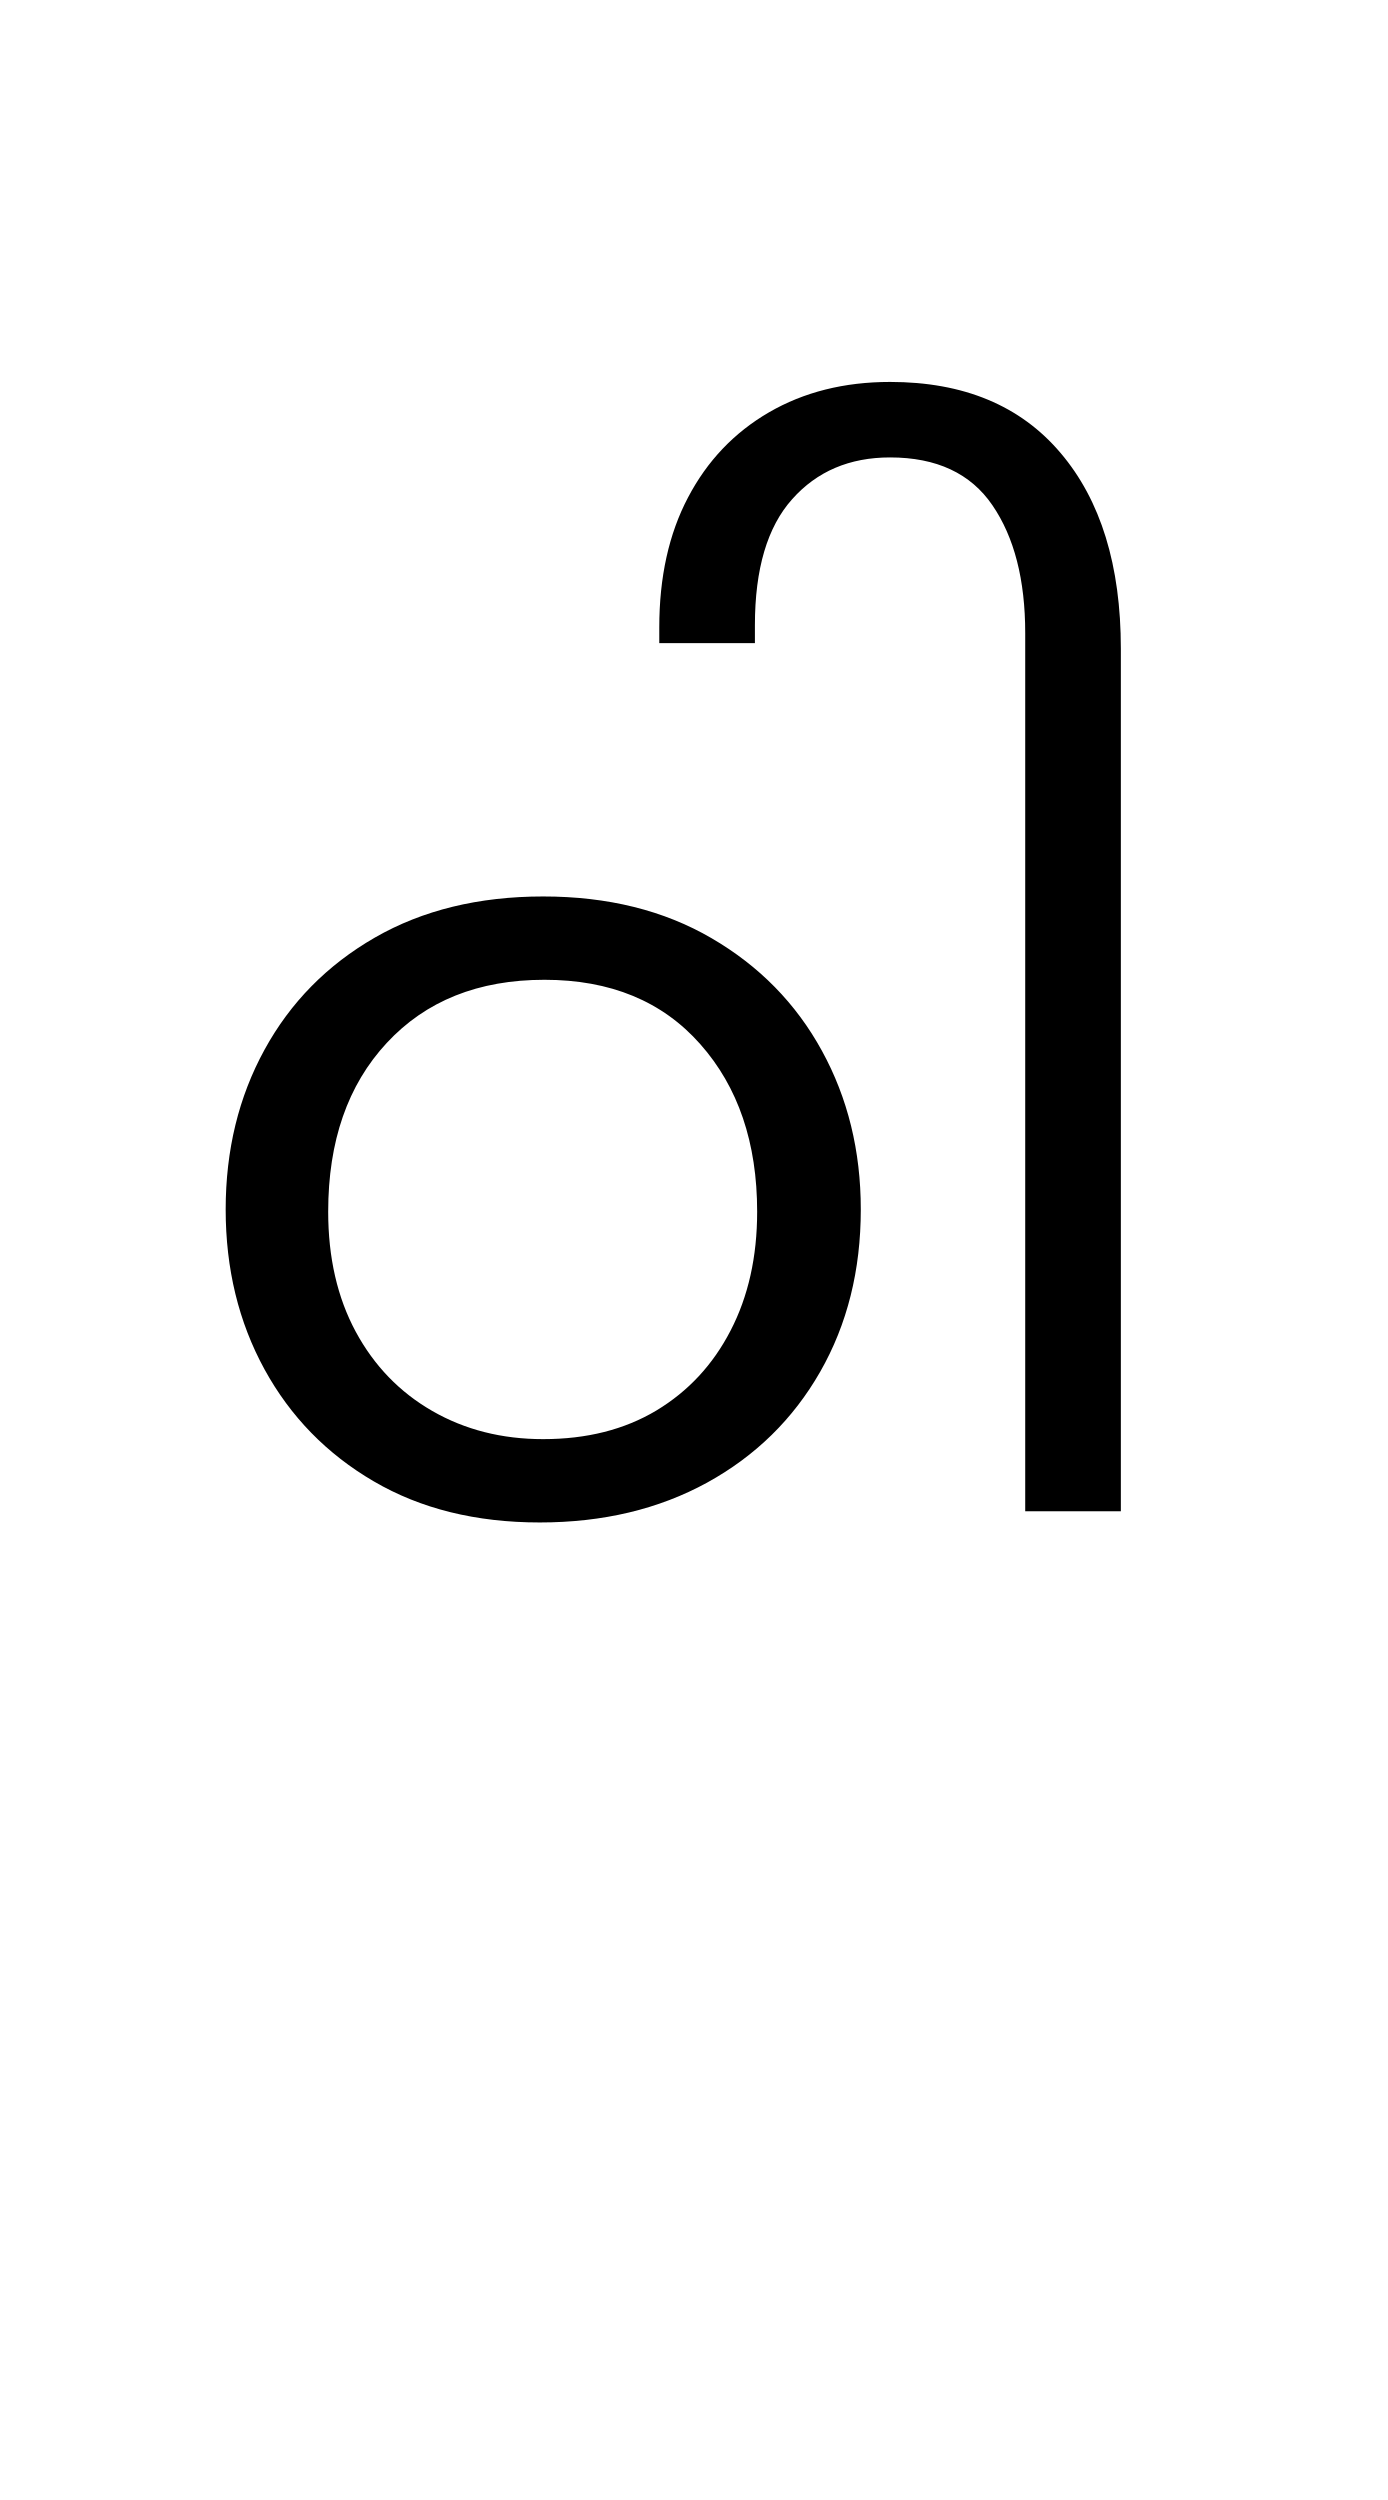
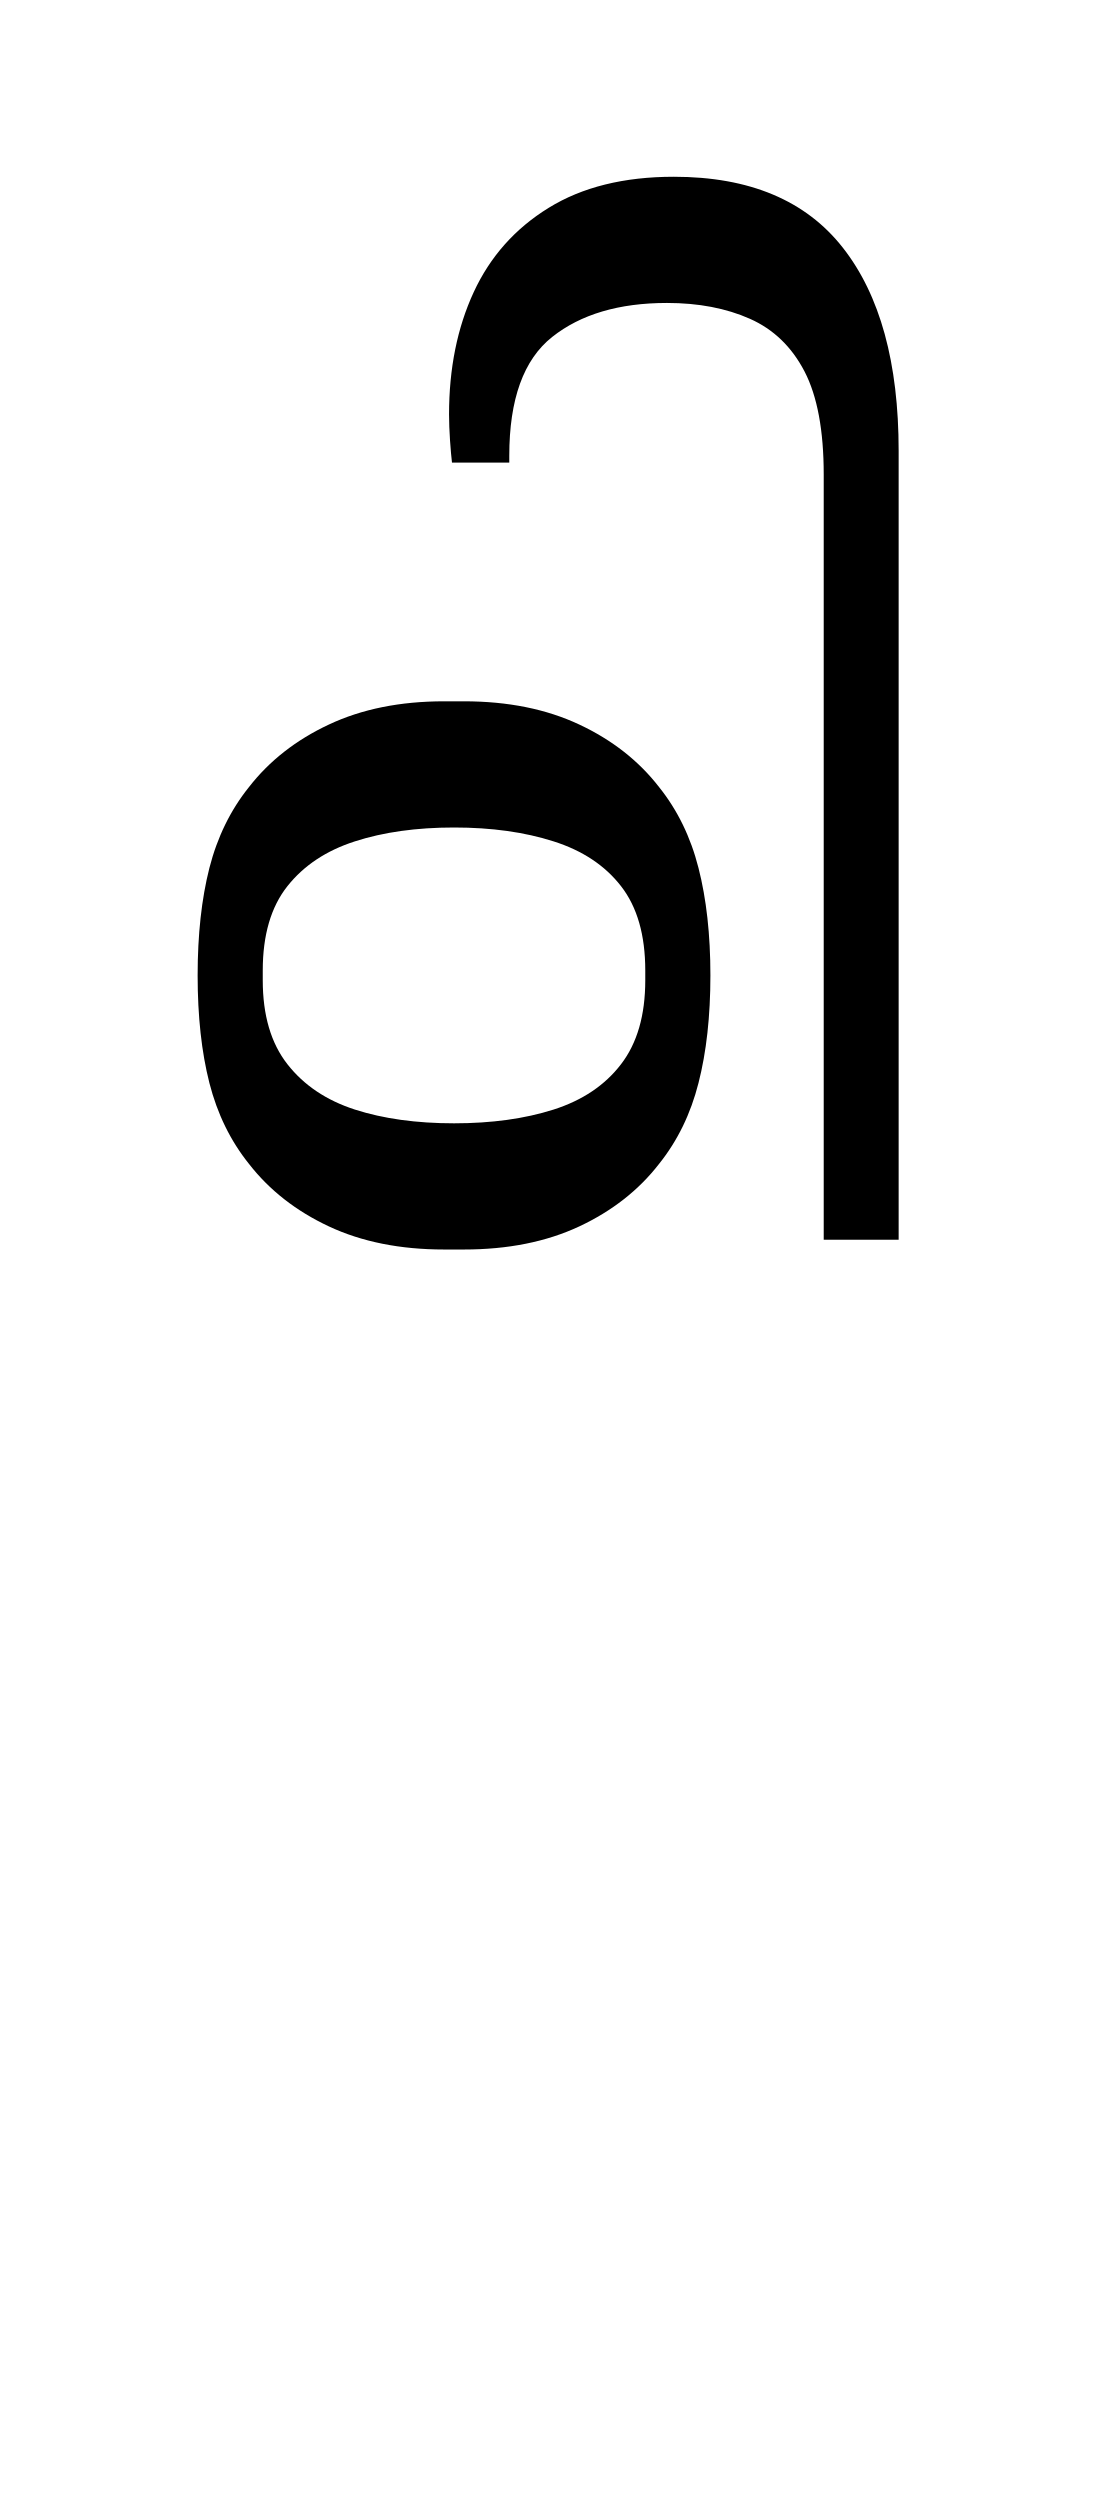
- <svg xmlns="http://www.w3.org/2000/svg" xmlns:xlink="http://www.w3.org/1999/xlink" width="135.516pt" height="244.234pt" viewBox="0 0 135.516 244.234" version="1.1">
+ <svg xmlns="http://www.w3.org/2000/svg" xmlns:xlink="http://www.w3.org/1999/xlink" width="122.859pt" height="278.891pt" viewBox="0 0 122.859 278.891" version="1.1">
  <defs>
    <g>
      <symbol overflow="visible" id="glyph0-0">
        <path style="stroke:none;" d="M 10.344 0 L 10.344 -78.547 L 55.547 -78.547 L 55.547 0 Z M 15.953 -72.938 L 15.953 -5.609 L 49.938 -5.609 L 49.938 -72.938 Z M 15.953 -72.938 " />
      </symbol>
      <symbol overflow="visible" id="glyph0-1">
-         <path style="stroke:none;" d="M 36.734 1.094 C 30.504 1.094 25.098 -0.242 20.516 -2.922 C 15.93 -5.598 12.375 -9.242 9.844 -13.859 C 7.312 -18.484 6.047 -23.691 6.047 -29.484 C 6.047 -35.273 7.312 -40.477 9.844 -45.094 C 12.375 -49.719 15.969 -53.367 20.625 -56.047 C 25.281 -58.723 30.758 -60.062 37.062 -60.062 C 43.375 -60.062 48.859 -58.703 53.516 -55.984 C 58.172 -53.273 61.766 -49.609 64.297 -44.984 C 66.828 -40.367 68.094 -35.203 68.094 -29.484 C 68.094 -23.535 66.77 -18.25 64.125 -13.625 C 61.488 -9.008 57.805 -5.398 53.078 -2.797 C 48.348 -0.203 42.898 1.094 36.734 1.094 Z M 37.062 -7.047 C 41.32 -7.047 45.008 -7.977 48.125 -9.844 C 51.238 -11.719 53.656 -14.32 55.375 -17.656 C 57.102 -20.988 57.969 -24.859 57.969 -29.266 C 57.969 -36.004 56.113 -41.461 52.406 -45.641 C 48.707 -49.828 43.633 -51.922 37.188 -51.922 C 30.727 -51.922 25.594 -49.863 21.781 -45.75 C 17.969 -41.645 16.062 -36.148 16.062 -29.266 C 16.062 -24.785 16.957 -20.879 18.75 -17.547 C 20.551 -14.211 23.047 -11.629 26.234 -9.797 C 29.422 -7.961 33.031 -7.047 37.062 -7.047 Z M 37.062 -7.047 " />
+         <path style="stroke:none;" d="M 33.547 -60.062 L 35.75 -60.062 C 40.664 -60.062 44.957 -59.195 48.625 -57.469 C 52.289 -55.75 55.258 -53.422 57.531 -50.484 C 59.582 -47.922 61.047 -44.914 61.922 -41.469 C 62.805 -38.02 63.25 -34.023 63.25 -29.484 C 63.25 -24.93 62.805 -20.93 61.922 -17.484 C 61.047 -14.035 59.582 -11.031 57.531 -8.469 C 55.258 -5.531 52.289 -3.203 48.625 -1.484 C 44.957 0.234 40.664 1.094 35.75 1.094 L 33.547 1.094 C 28.641 1.094 24.352 0.234 20.688 -1.484 C 17.02 -3.203 14.047 -5.531 11.766 -8.469 C 9.711 -11.031 8.242 -14.035 7.359 -17.484 C 6.484 -20.93 6.047 -24.93 6.047 -29.484 C 6.047 -34.023 6.484 -38.02 7.359 -41.469 C 8.242 -44.914 9.711 -47.922 11.766 -50.484 C 14.047 -53.422 17.02 -55.75 20.688 -57.469 C 24.352 -59.195 28.641 -60.062 33.547 -60.062 Z M 34.656 -12.984 C 38.832 -12.984 42.531 -13.492 45.75 -14.516 C 48.977 -15.547 51.488 -17.234 53.281 -19.578 C 55.082 -21.922 55.984 -25.039 55.984 -28.938 L 55.984 -30.031 C 55.984 -33.988 55.082 -37.125 53.281 -39.438 C 51.488 -41.75 48.977 -43.414 45.75 -44.438 C 42.531 -45.469 38.832 -45.984 34.656 -45.984 C 30.469 -45.984 26.781 -45.469 23.594 -44.438 C 20.406 -43.414 17.895 -41.75 16.062 -39.438 C 14.227 -37.125 13.312 -33.988 13.312 -30.031 L 13.312 -28.938 C 13.312 -25.039 14.227 -21.922 16.062 -19.578 C 17.895 -17.234 20.406 -15.547 23.594 -14.516 C 26.781 -13.492 30.469 -12.984 34.656 -12.984 Z M 34.656 -12.984 " />
      </symbol>
      <symbol overflow="visible" id="glyph0-2">
-         <path style="stroke:none;" d="M 10.016 0 L 10.016 -85.797 C 10.016 -91.004 8.945 -95.164 6.812 -98.281 C 4.688 -101.395 1.352 -102.953 -3.188 -102.953 C -7.145 -102.953 -10.332 -101.594 -12.75 -98.875 C -15.176 -96.164 -16.391 -92.062 -16.391 -86.562 L -16.391 -84.812 L -25.734 -84.812 L -25.734 -86.344 C -25.734 -91.258 -24.797 -95.492 -22.922 -99.047 C -21.055 -102.609 -18.422 -105.379 -15.016 -107.359 C -11.609 -109.336 -7.664 -110.328 -3.188 -110.328 C 4 -110.328 9.551 -108.016 13.469 -103.391 C 17.395 -98.773 19.359 -92.398 19.359 -84.266 L 19.359 0 Z M 10.016 0 " />
+         <path style="stroke:none;" d="M 14.953 -88 L 14.953 0 L 6.594 0 L 6.594 -85.359 C 6.594 -90.273 5.879 -94.109 4.453 -96.859 C 3.023 -99.609 0.992 -101.566 -1.641 -102.734 C -4.285 -103.91 -7.367 -104.5 -10.891 -104.5 C -16.242 -104.5 -20.516 -103.234 -23.703 -100.703 C -26.891 -98.172 -28.484 -93.754 -28.484 -87.453 L -28.484 -86.688 L -34.875 -86.688 C -34.945 -87.27 -35.02 -88.094 -35.094 -89.156 C -35.164 -90.219 -35.203 -91.188 -35.203 -92.062 C -35.203 -97.195 -34.285 -101.742 -32.453 -105.703 C -30.617 -109.672 -27.832 -112.805 -24.094 -115.109 C -20.352 -117.422 -15.695 -118.578 -10.125 -118.578 C -1.688 -118.578 4.598 -115.938 8.734 -110.656 C 12.879 -105.375 14.953 -97.82 14.953 -88 Z M 14.953 -88 " />
      </symbol>
    </g>
  </defs>
  <g id="surface1">
    <g style="fill:rgb(0%,0%,0%);fill-opacity:1;">
-       <use xlink:href="#glyph0-1" x="16" y="147.641" />
-       <use xlink:href="#glyph0-2" x="90.141" y="147.641" />
+       <use xlink:href="#glyph0-1" x="16" y="138.297" />
+       <use xlink:href="#glyph0-2" x="85.297" y="138.297" />
    </g>
  </g>
</svg>
